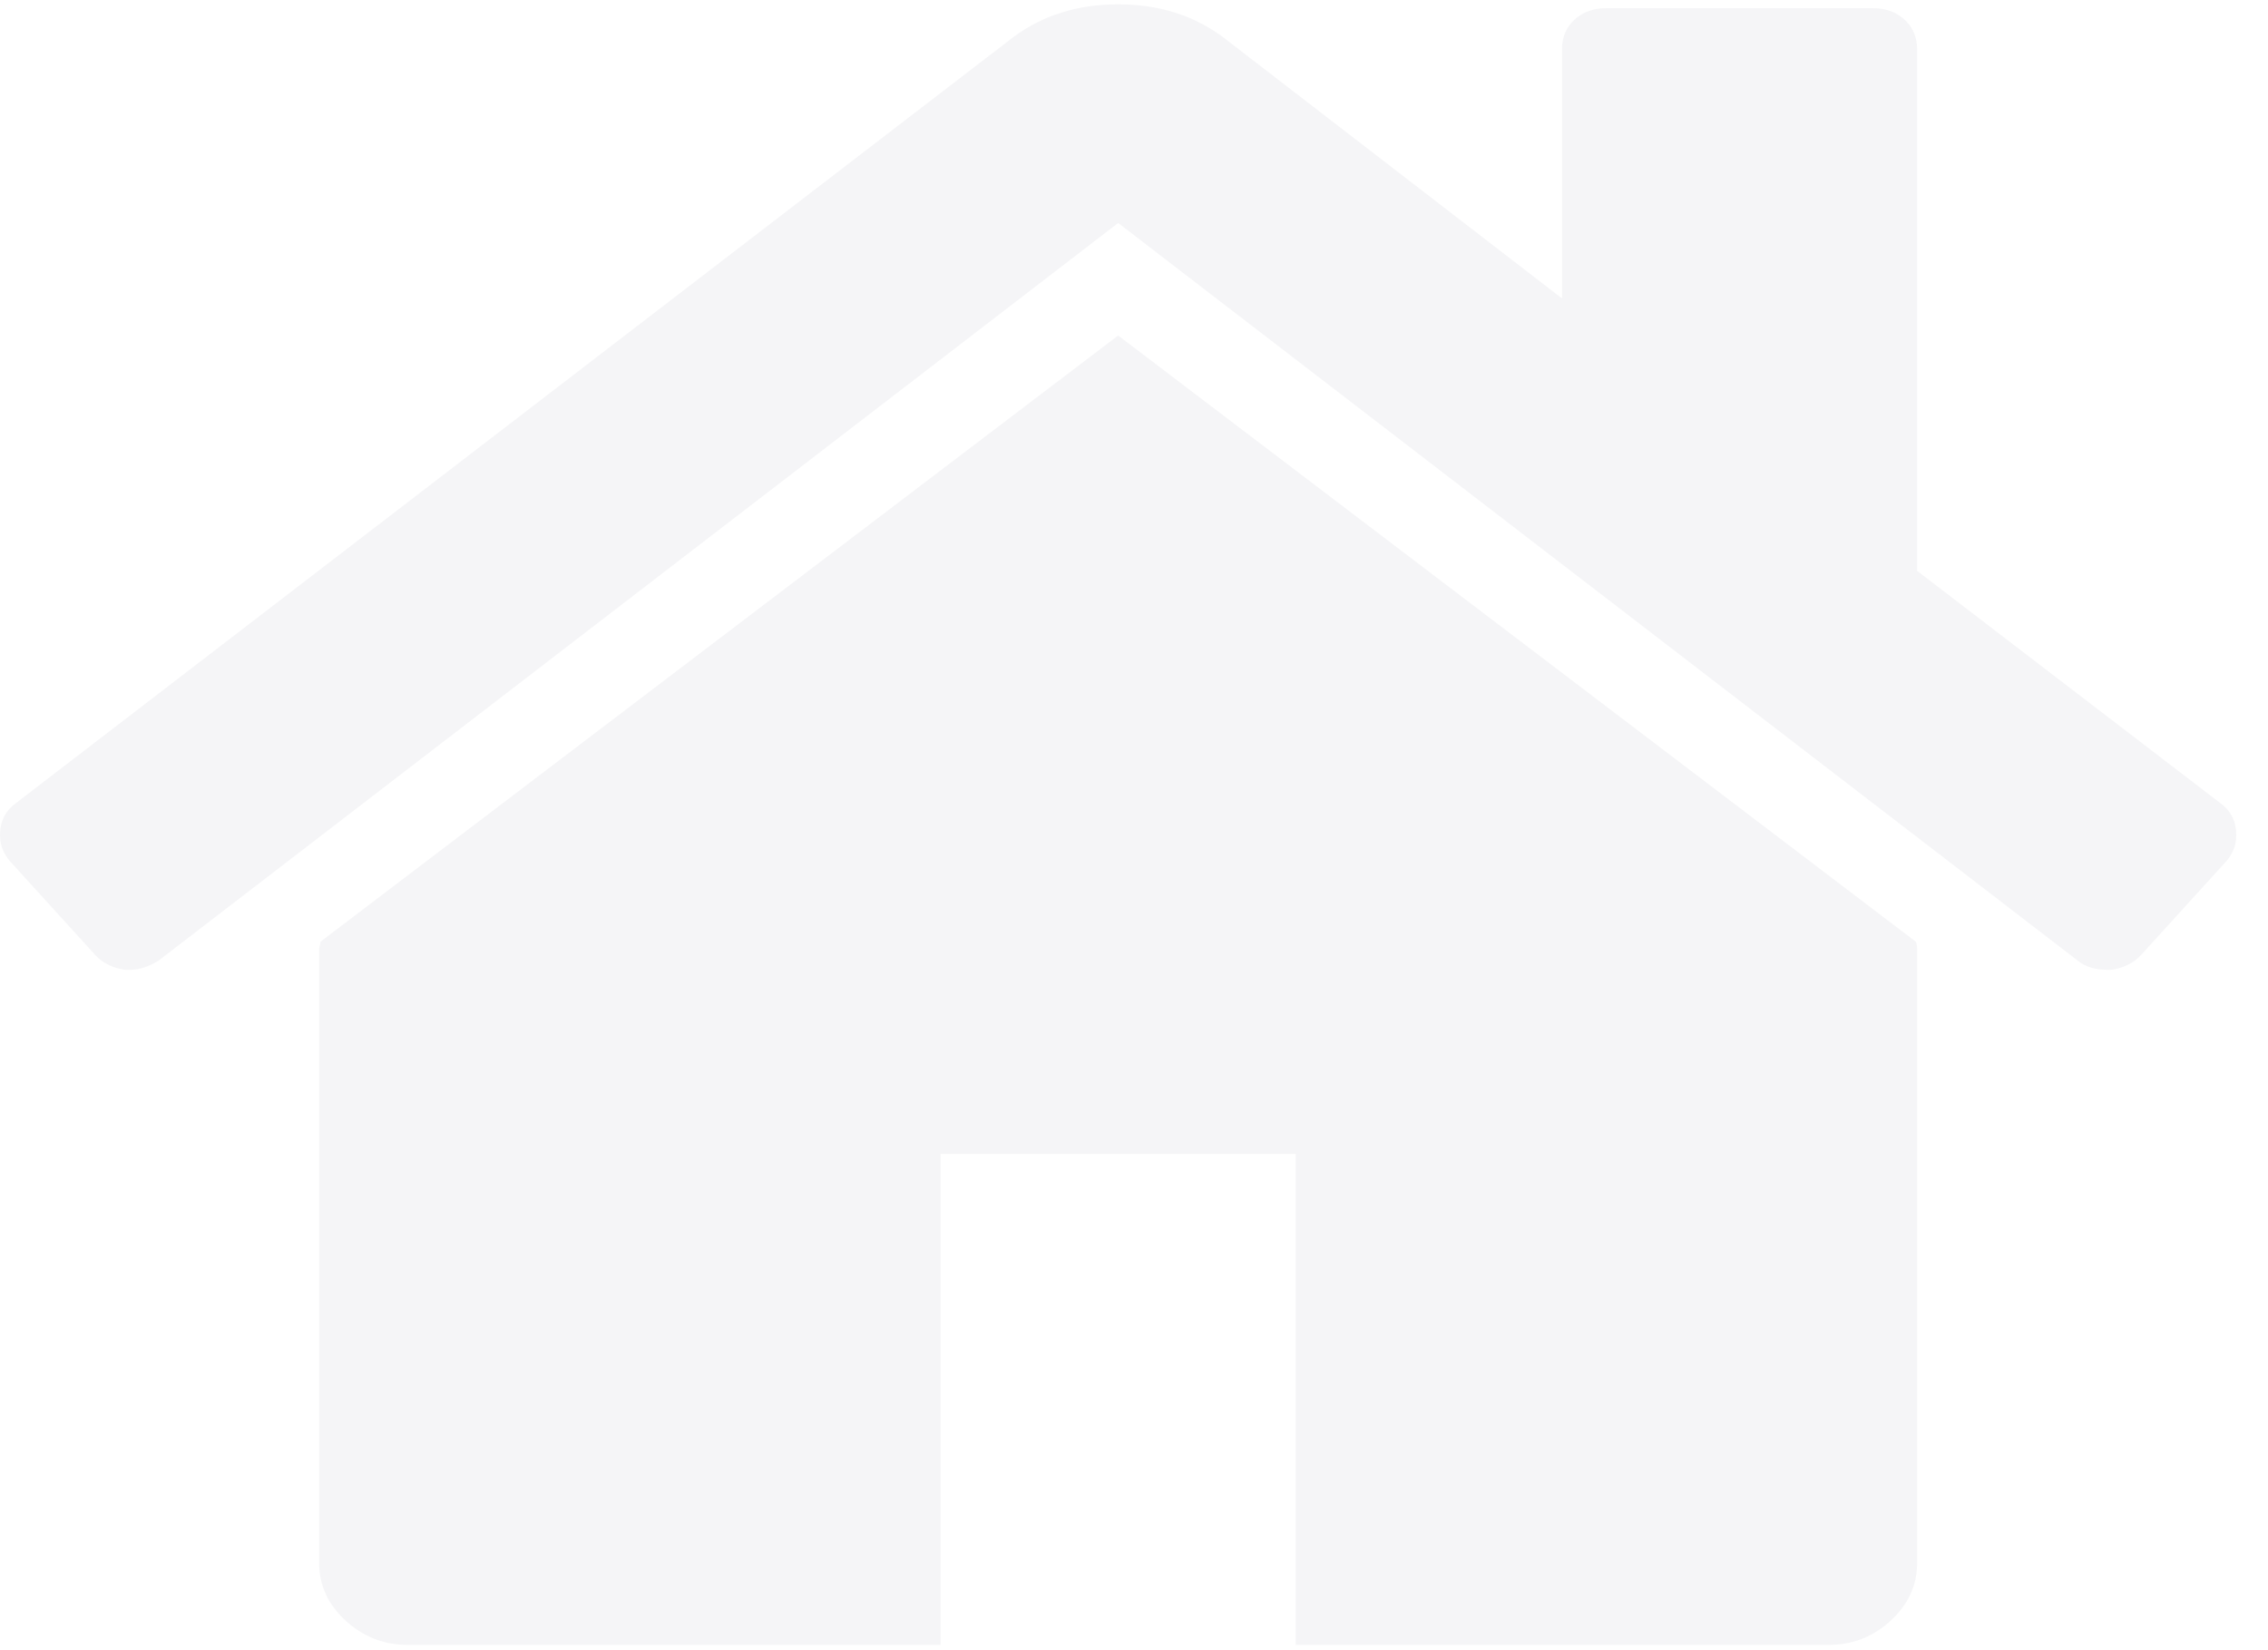
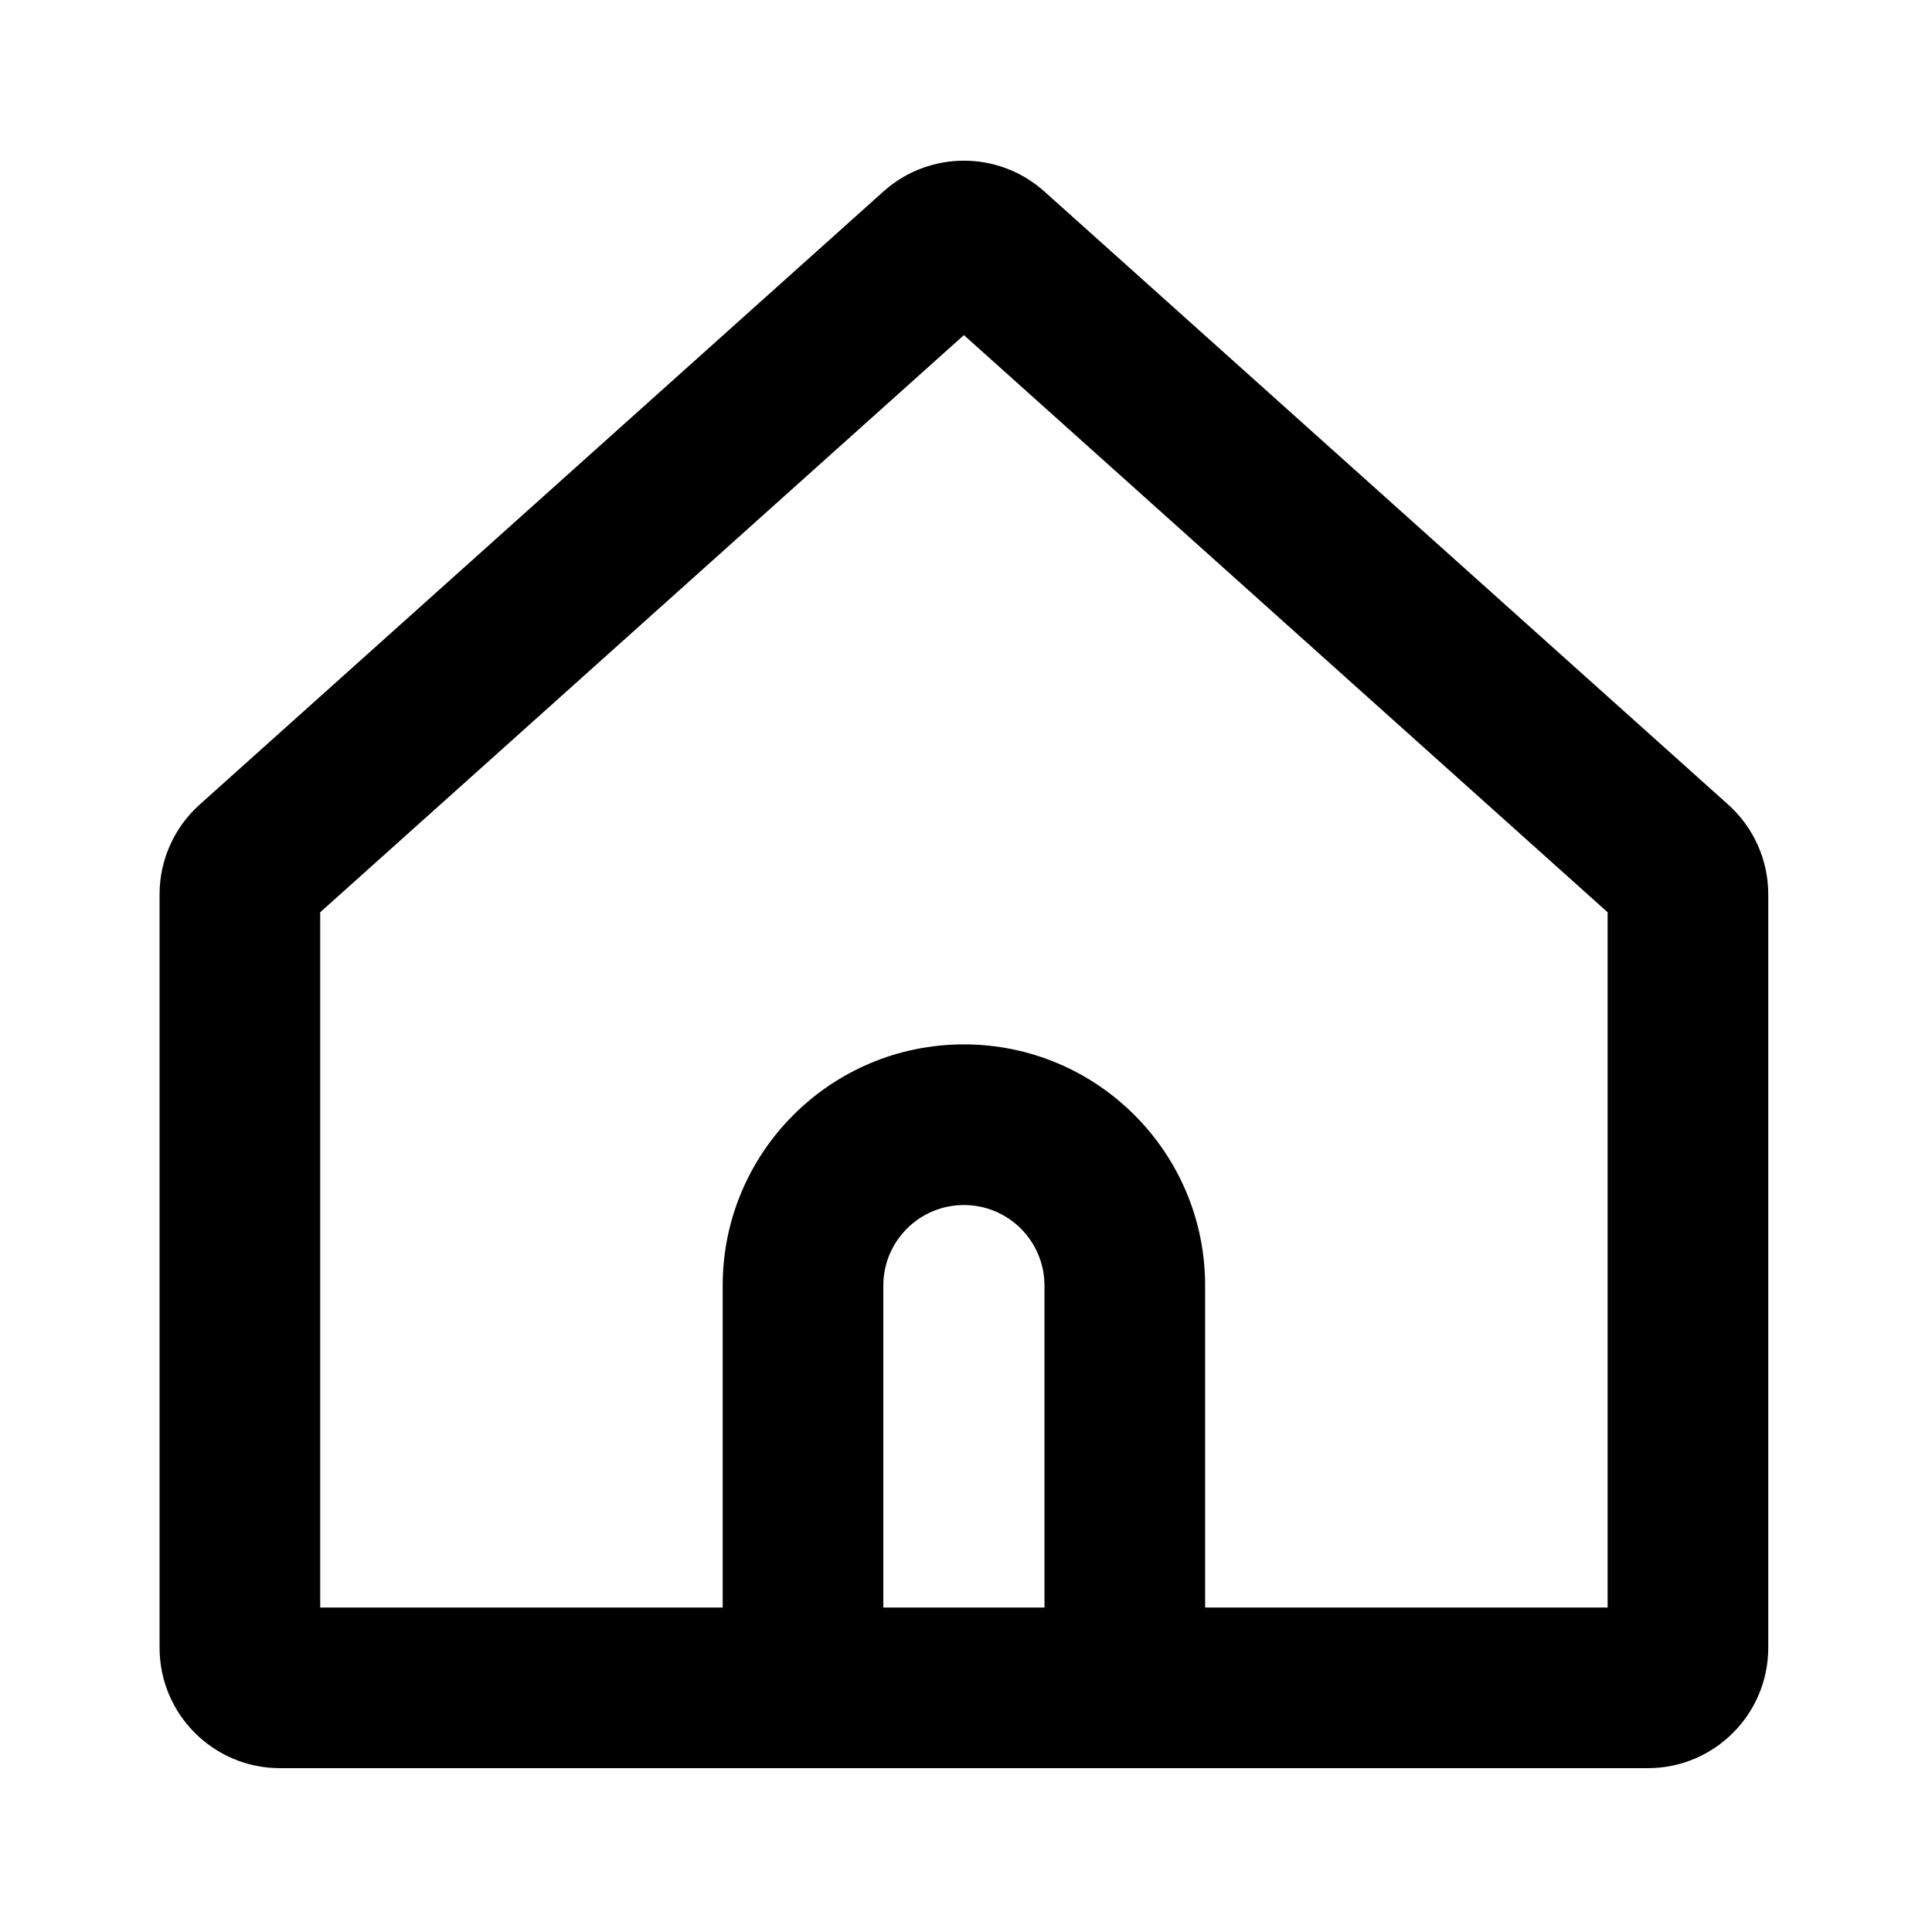
- <svg xmlns="http://www.w3.org/2000/svg" width="55" height="40" viewBox="0 0 55 40" fill="none">
-   <path d="M27.116 8.137L7.774 22.838C7.774 22.859 7.769 22.889 7.757 22.931C7.746 22.972 7.74 23.002 7.74 23.023V37.91C7.74 38.447 7.954 38.913 8.38 39.305C8.806 39.697 9.31 39.895 9.893 39.895H22.81V27.986H31.422V39.895H44.338C44.921 39.895 45.426 39.698 45.851 39.305C46.278 38.913 46.491 38.447 46.491 37.91V23.023C46.491 22.941 46.479 22.878 46.457 22.838L27.116 8.137Z" fill="#F5F5F7" />
-   <path d="M53.857 19.488L46.49 13.844V1.19C46.49 0.901 46.39 0.663 46.187 0.477C45.986 0.291 45.728 0.198 45.414 0.198H38.956C38.642 0.198 38.384 0.291 38.182 0.477C37.98 0.663 37.879 0.901 37.879 1.19V7.238L29.672 0.911C28.955 0.373 28.103 0.105 27.116 0.105C26.129 0.105 25.277 0.373 24.56 0.911L0.374 19.488C0.15 19.653 0.027 19.876 0.004 20.155C-0.019 20.434 0.059 20.677 0.239 20.884L2.325 23.179C2.504 23.365 2.739 23.479 3.031 23.52C3.3 23.541 3.569 23.469 3.839 23.303L27.116 5.408L50.392 23.303C50.572 23.448 50.807 23.52 51.099 23.52H51.2C51.491 23.479 51.726 23.364 51.906 23.179L53.992 20.884C54.172 20.677 54.25 20.434 54.227 20.154C54.204 19.876 54.08 19.654 53.857 19.488Z" fill="#F5F5F7" />
+ <svg xmlns="http://www.w3.org/2000/svg" width="100" height="100" viewBox="0 0 100 100" fill="none">
+   <path d="M13.107 44.742L15.883 47.838L15.883 47.838L13.107 44.742ZM86.676 44.742L83.901 47.838L83.901 47.838L86.676 44.742ZM51.279 13.006L48.504 16.101L48.504 16.101L51.279 13.006ZM48.504 13.006L45.728 9.91L45.728 9.91L48.504 13.006ZM41.564 87.362H37.406V91.52H41.564V87.362ZM58.22 87.362V91.52H62.377V87.362H58.22ZM16.574 46.29C16.574 46.881 16.323 47.444 15.883 47.838L10.332 41.647C9.013 42.83 8.259 44.518 8.259 46.29H16.574ZM16.574 85.283V46.29H8.259V85.283H16.574ZM14.495 83.204C15.643 83.204 16.574 84.135 16.574 85.283H8.259C8.259 88.728 11.051 91.52 14.495 91.52V83.204ZM85.288 83.204H14.495V91.52H85.288V83.204ZM83.21 85.283C83.21 84.135 84.14 83.204 85.288 83.204V91.52C88.733 91.52 91.525 88.728 91.525 85.283H83.21ZM83.21 46.29V85.283H91.525V46.29H83.21ZM83.901 47.838C83.461 47.444 83.21 46.881 83.21 46.29H91.525C91.525 44.518 90.771 42.83 89.452 41.647L83.901 47.838ZM48.504 16.101L83.901 47.838L89.452 41.647L54.055 9.91L48.504 16.101ZM51.279 16.101C50.49 16.809 49.294 16.809 48.504 16.101L54.055 9.91C51.686 7.786 48.098 7.786 45.728 9.91L51.279 16.101ZM15.883 47.838L51.279 16.101L45.728 9.91L10.332 41.647L15.883 47.838ZM45.721 66.542C45.721 64.239 47.589 62.372 49.892 62.372V54.057C42.996 54.057 37.406 59.647 37.406 66.542H45.721ZM45.721 87.362V66.542H37.406V87.362H45.721ZM58.22 83.204H41.564V91.52H58.22V83.204ZM54.062 66.542V87.362H62.377V66.542H54.062ZM49.892 62.372C52.195 62.372 54.062 64.239 54.062 66.542H62.377C62.377 59.647 56.787 54.057 49.892 54.057V62.372Z" fill="black" />
</svg>
